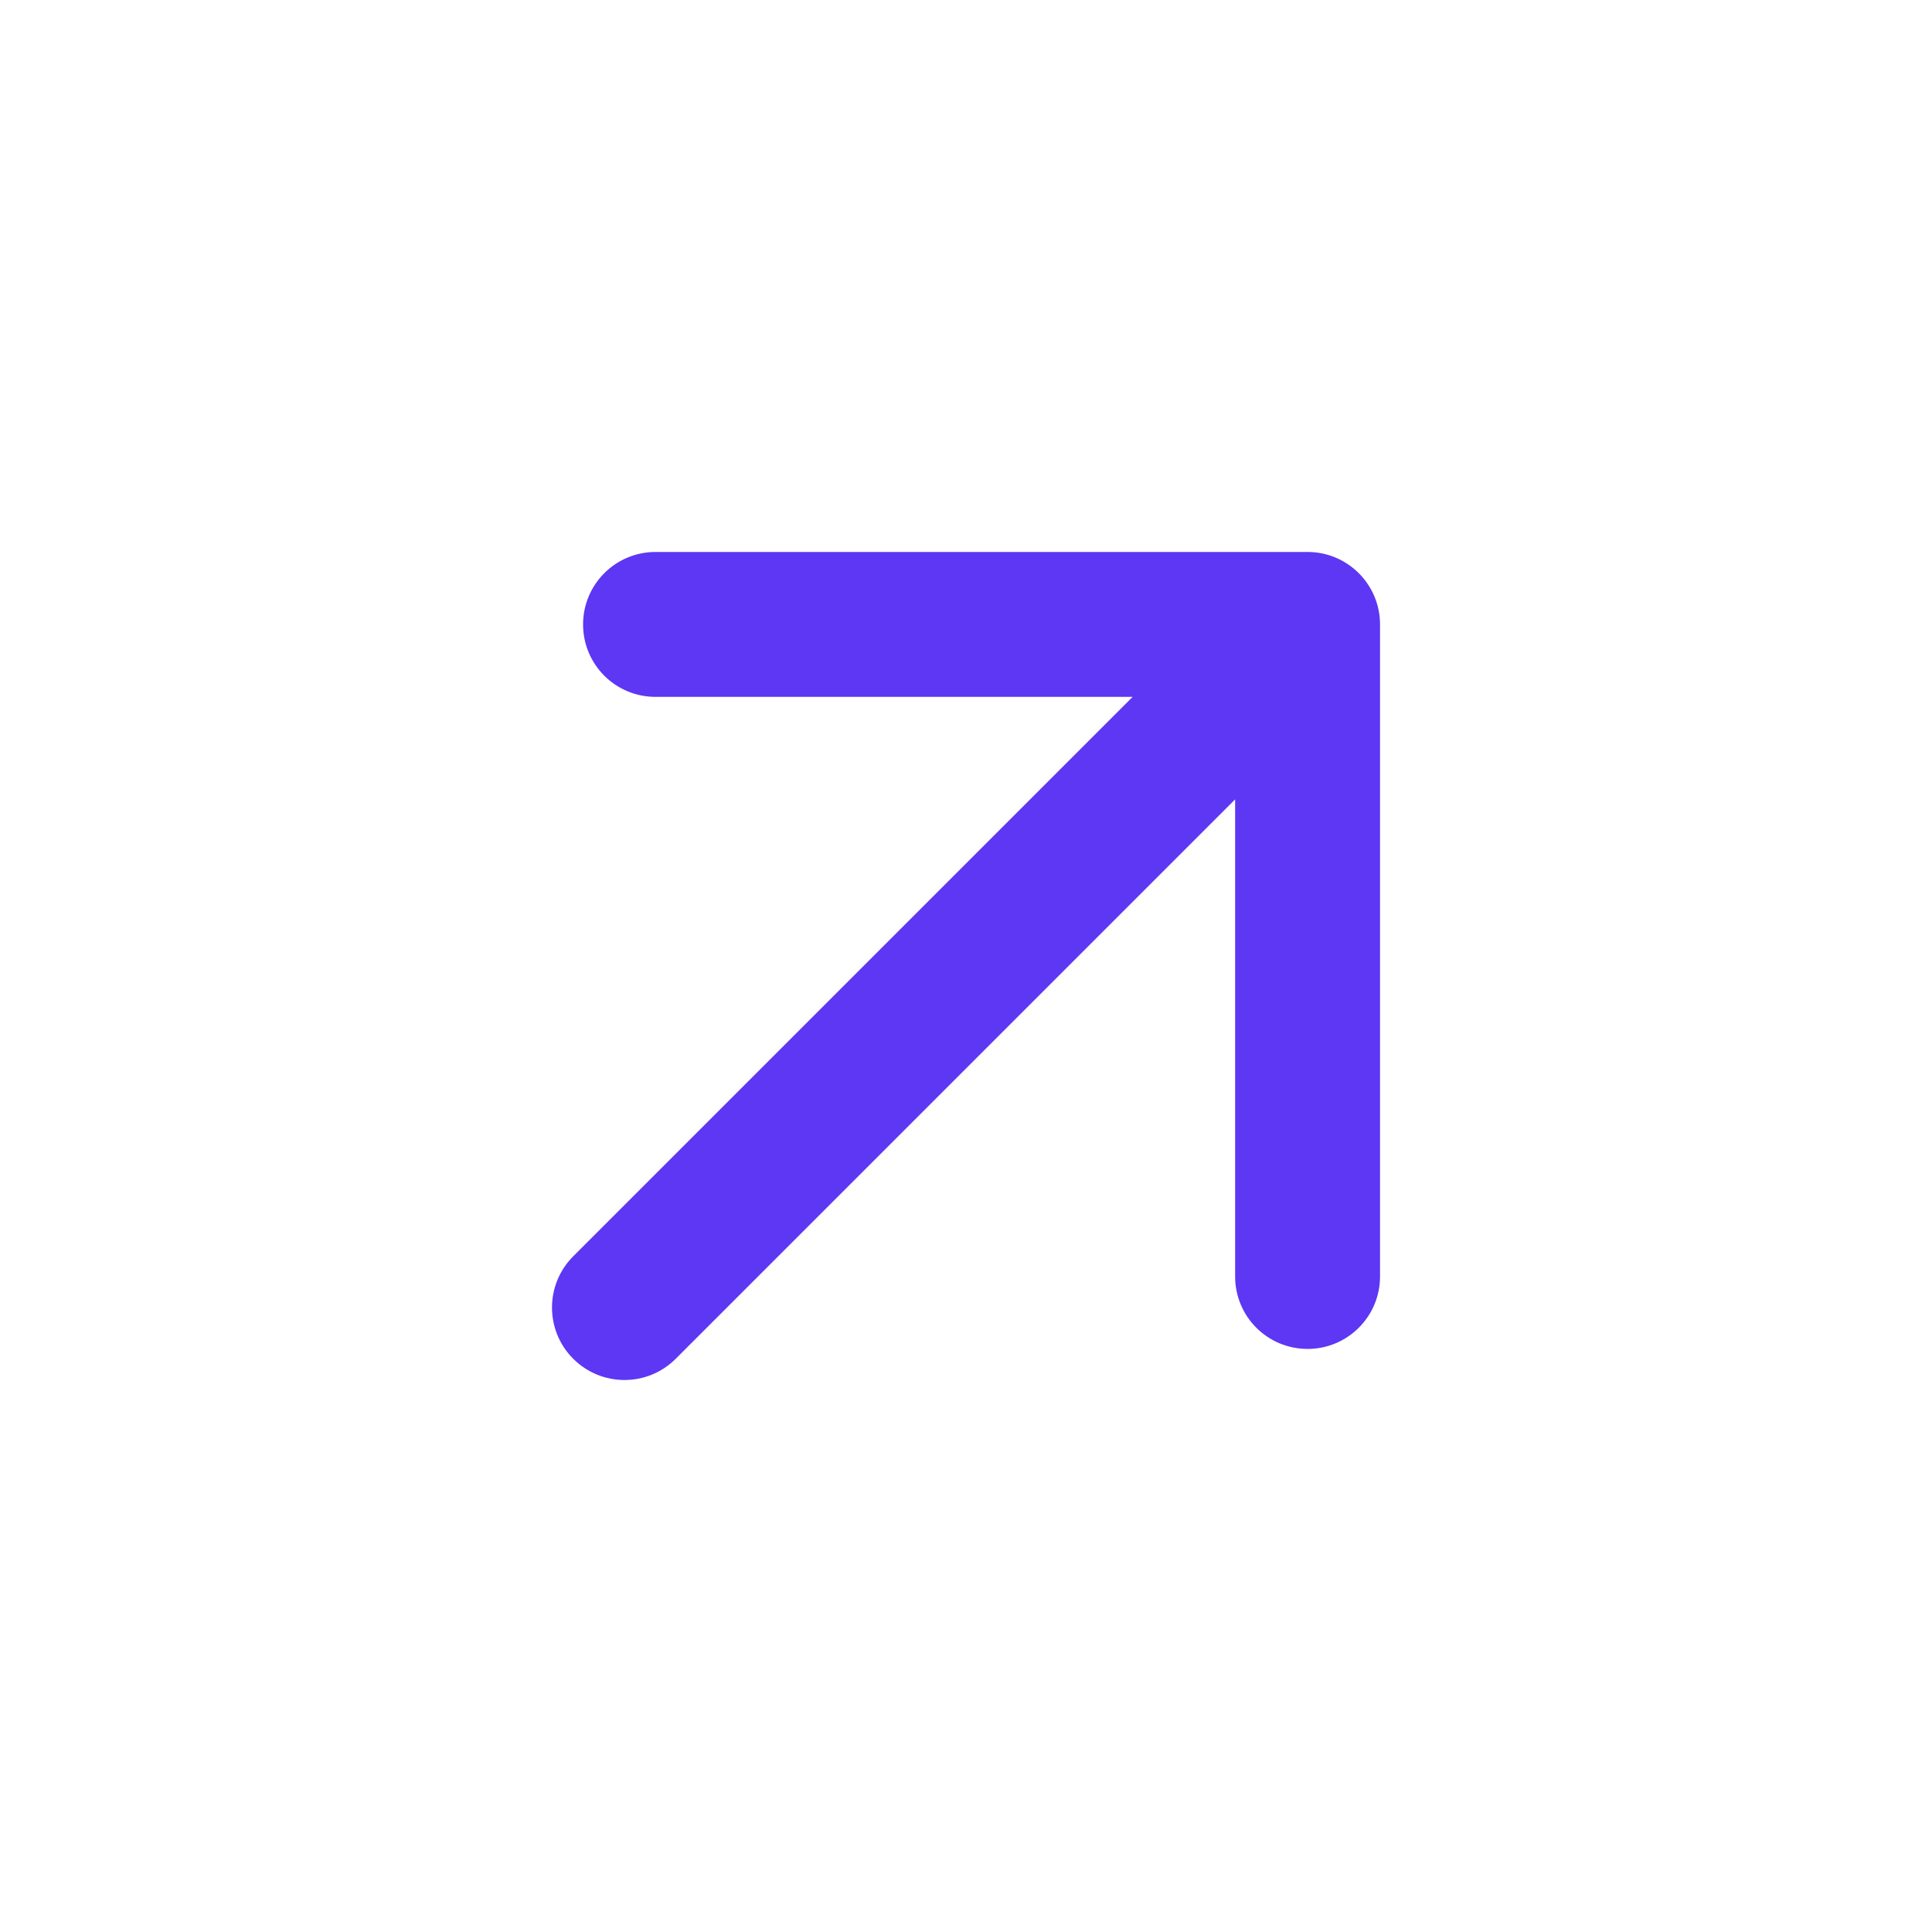
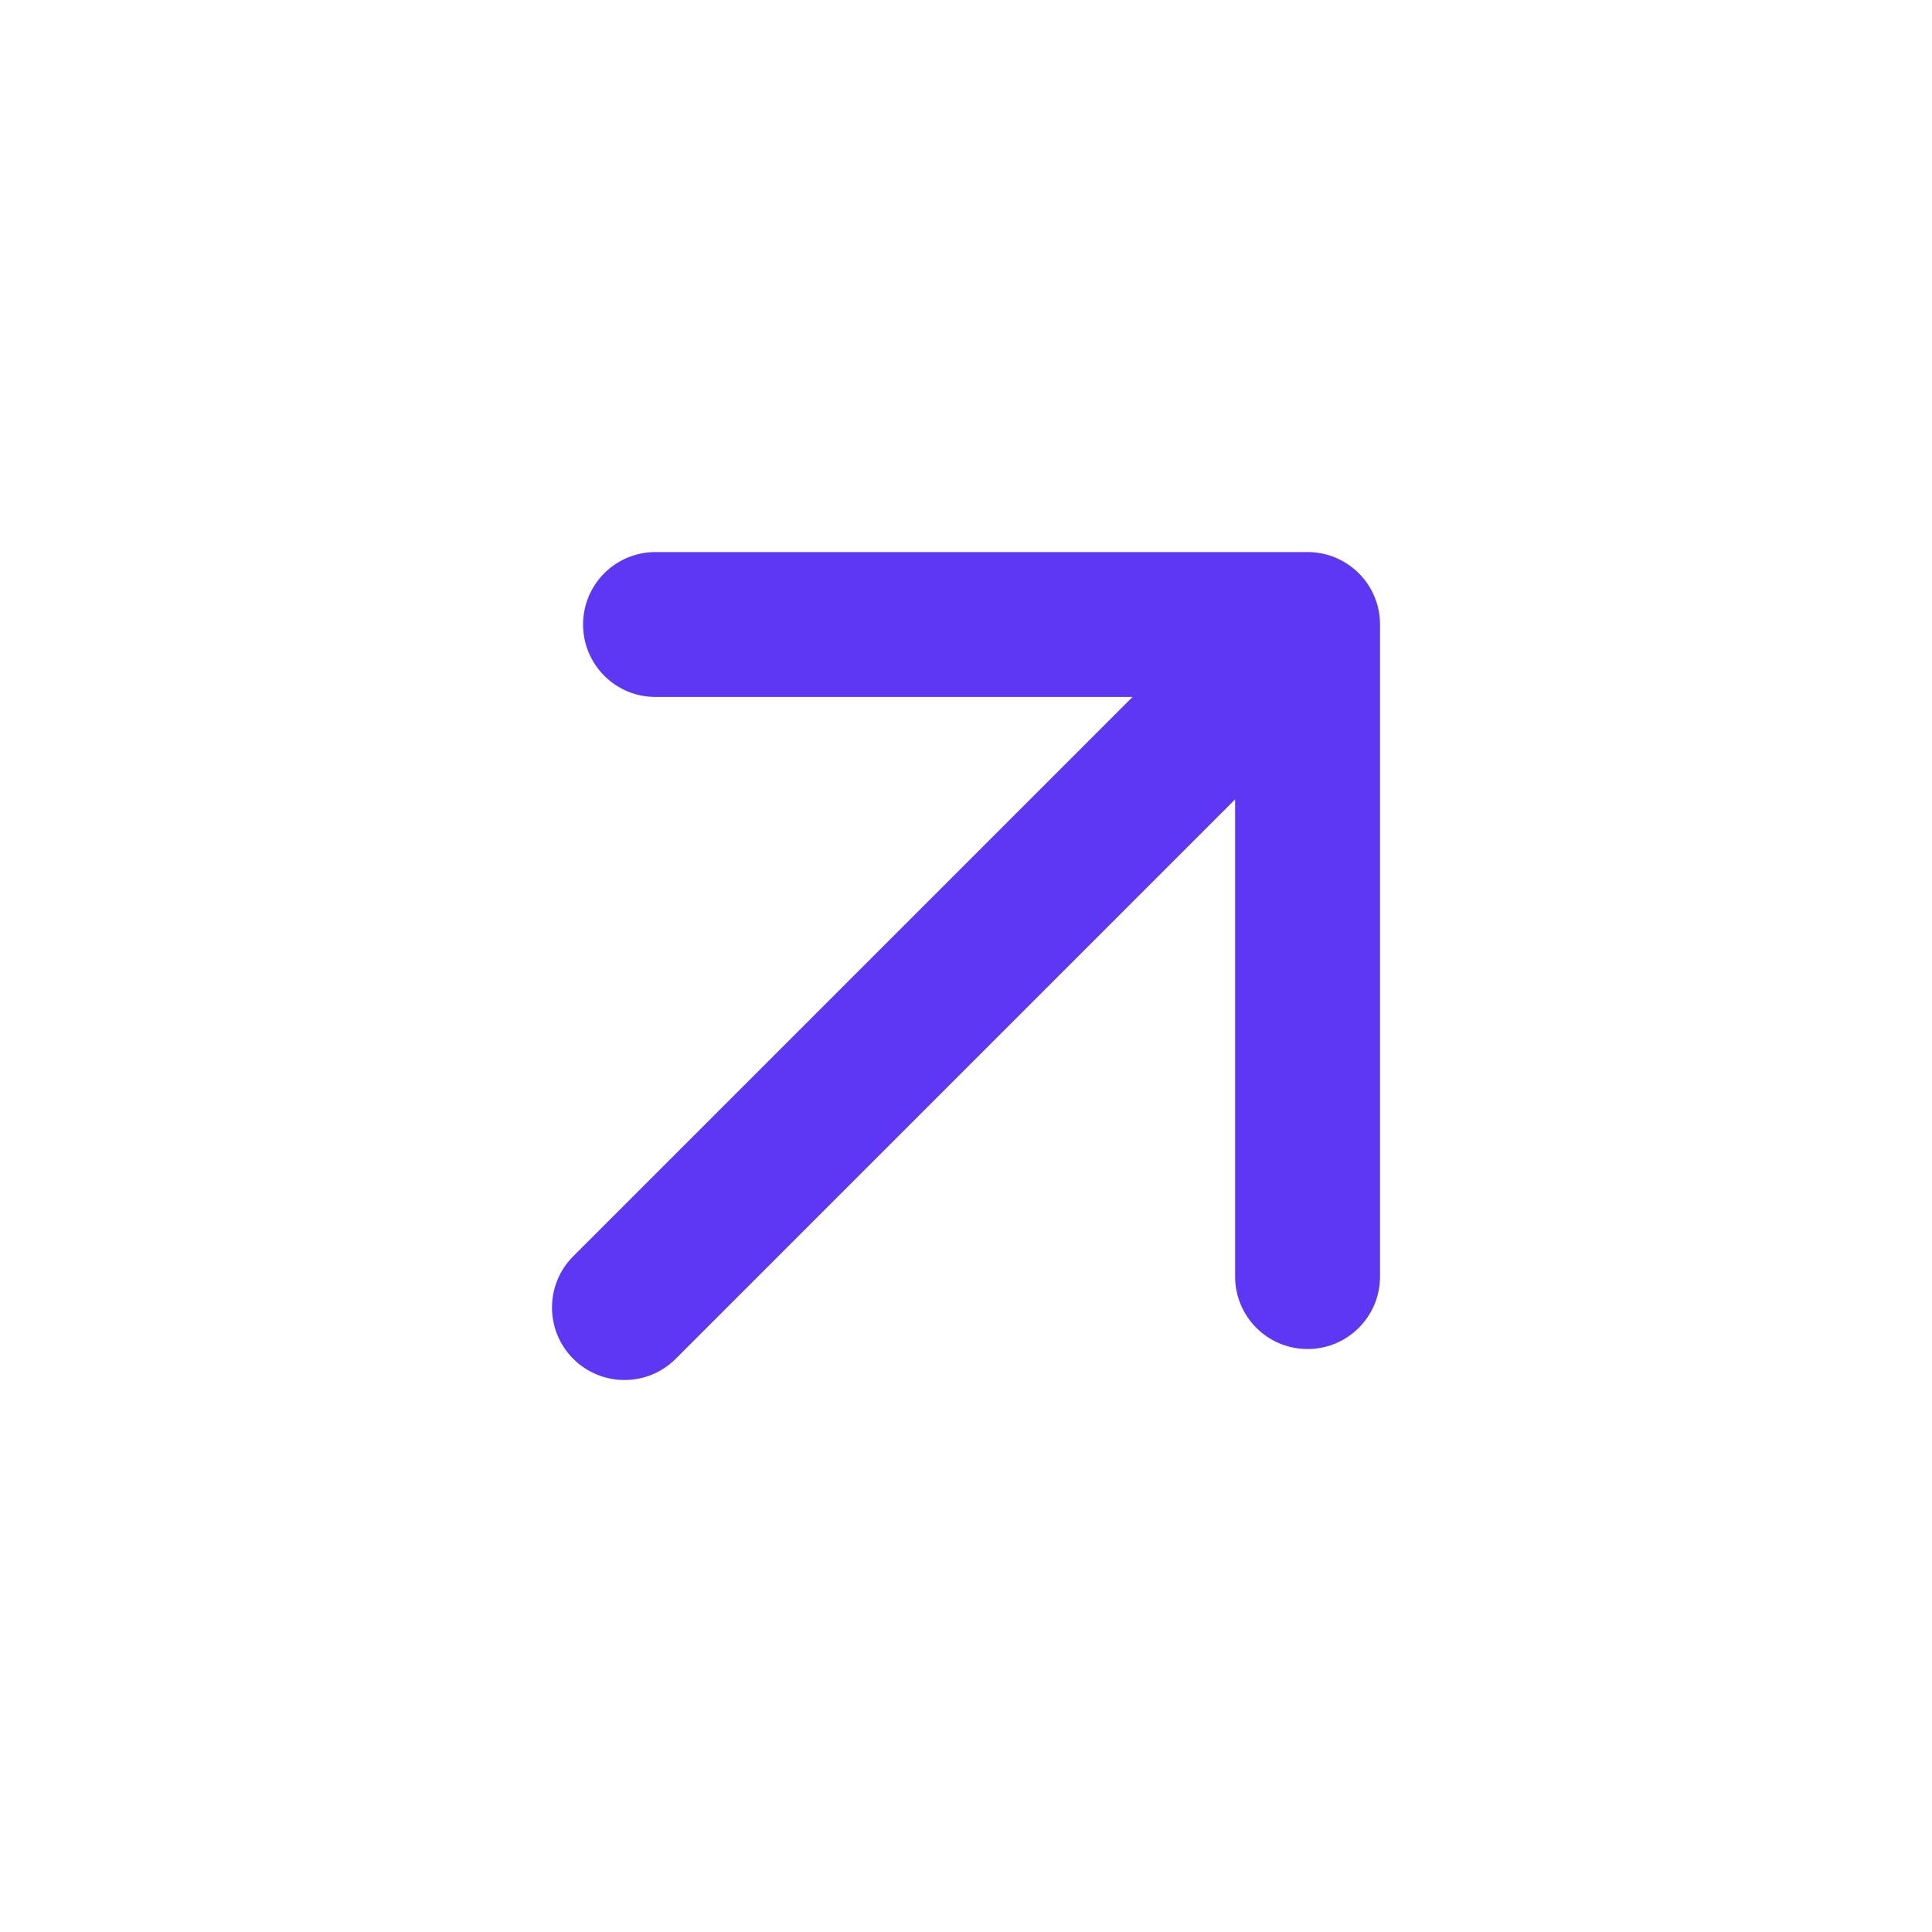
<svg xmlns="http://www.w3.org/2000/svg" width="20" height="20" viewBox="0 0 20 20" fill="none">
  <g id="Arrow">
-     <path id="Arrow 1" d="M5.934 13.005C5.641 13.298 5.641 13.773 5.934 14.066C6.227 14.359 6.702 14.359 6.995 14.066L5.934 13.005ZM14.286 6.464C14.286 6.05 13.95 5.714 13.536 5.714L6.786 5.714C6.371 5.714 6.036 6.05 6.036 6.464C6.036 6.879 6.371 7.214 6.786 7.214H12.786V13.214C12.786 13.629 13.121 13.964 13.536 13.964C13.95 13.964 14.286 13.629 14.286 13.214L14.286 6.464ZM6.995 14.066L14.066 6.995L13.005 5.934L5.934 13.005L6.995 14.066Z" fill="#5D37F3" />
+     <path id="Arrow 1" d="M5.934 13.005C5.641 13.298 5.641 13.773 5.934 14.066C6.227 14.359 6.702 14.359 6.995 14.066L5.934 13.005ZM14.286 6.465C14.286 6.05 13.95 5.715 13.536 5.715L6.786 5.715C6.371 5.715 6.036 6.05 6.036 6.465C6.036 6.879 6.371 7.215 6.786 7.215H12.786V13.215C12.786 13.629 13.121 13.965 13.536 13.965C13.95 13.965 14.286 13.629 14.286 13.215L14.286 6.465ZM6.995 14.066L14.066 6.995L13.005 5.934L5.934 13.005L6.995 14.066Z" fill="#5D37F3" />
  </g>
</svg>
